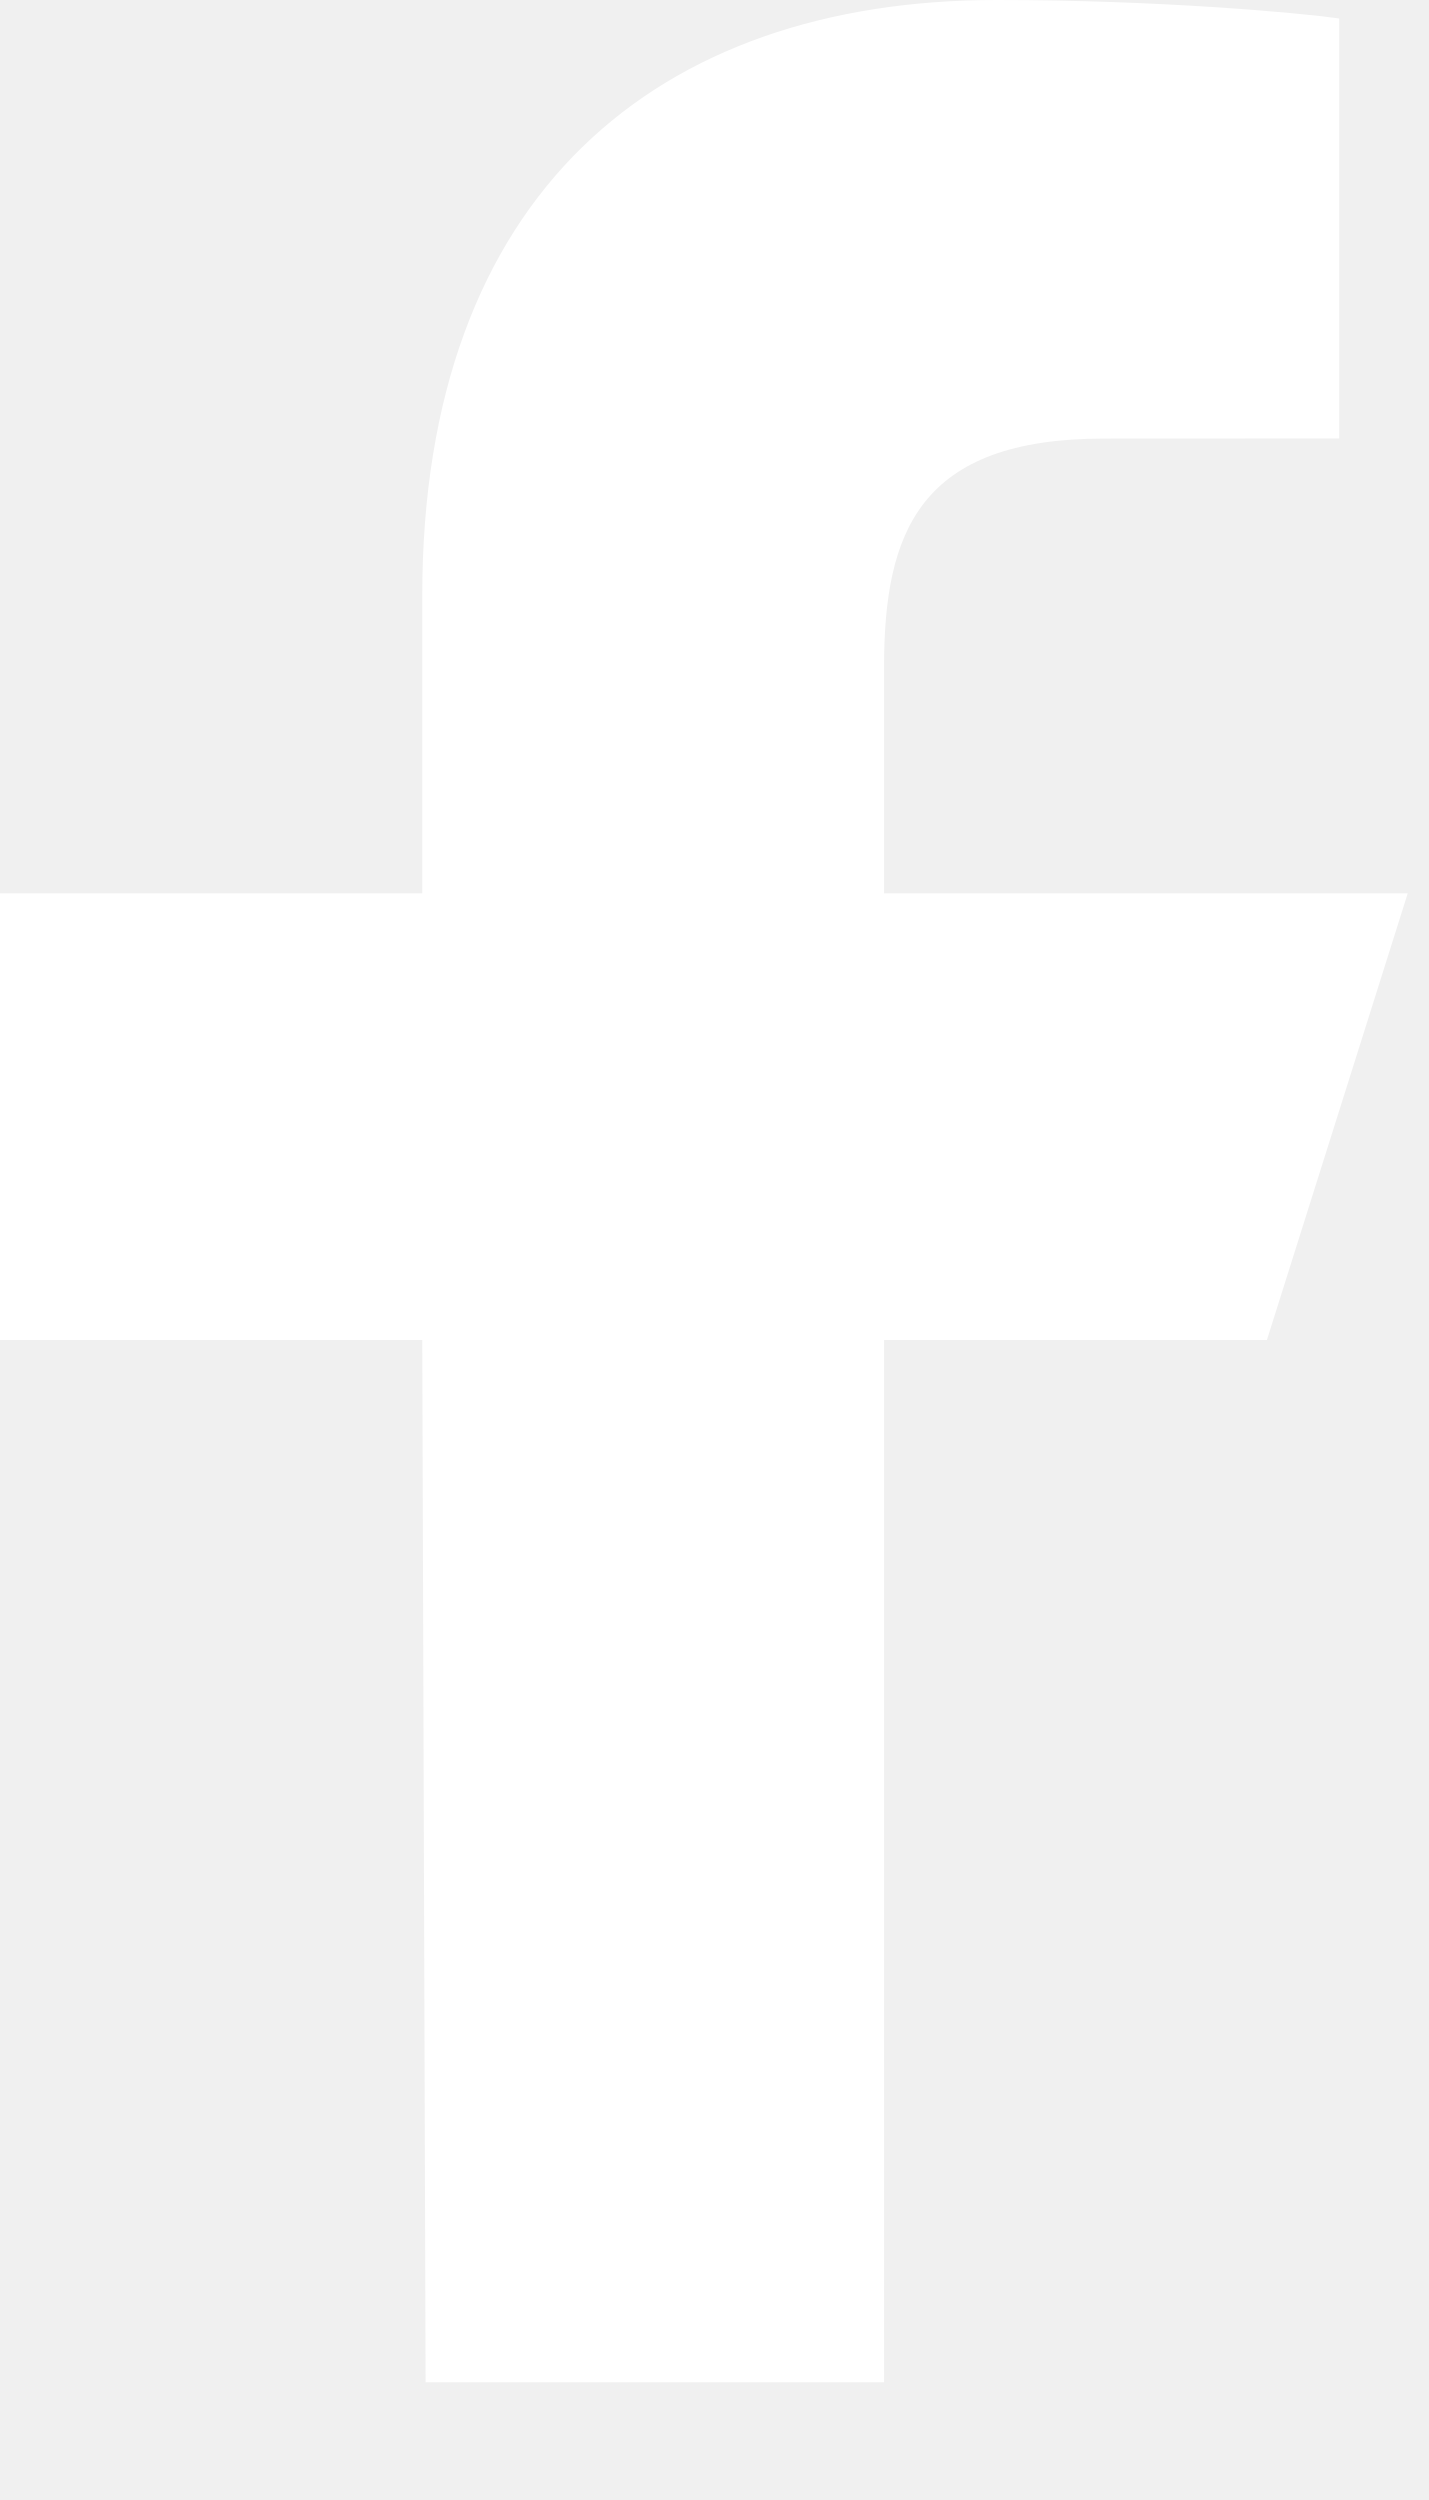
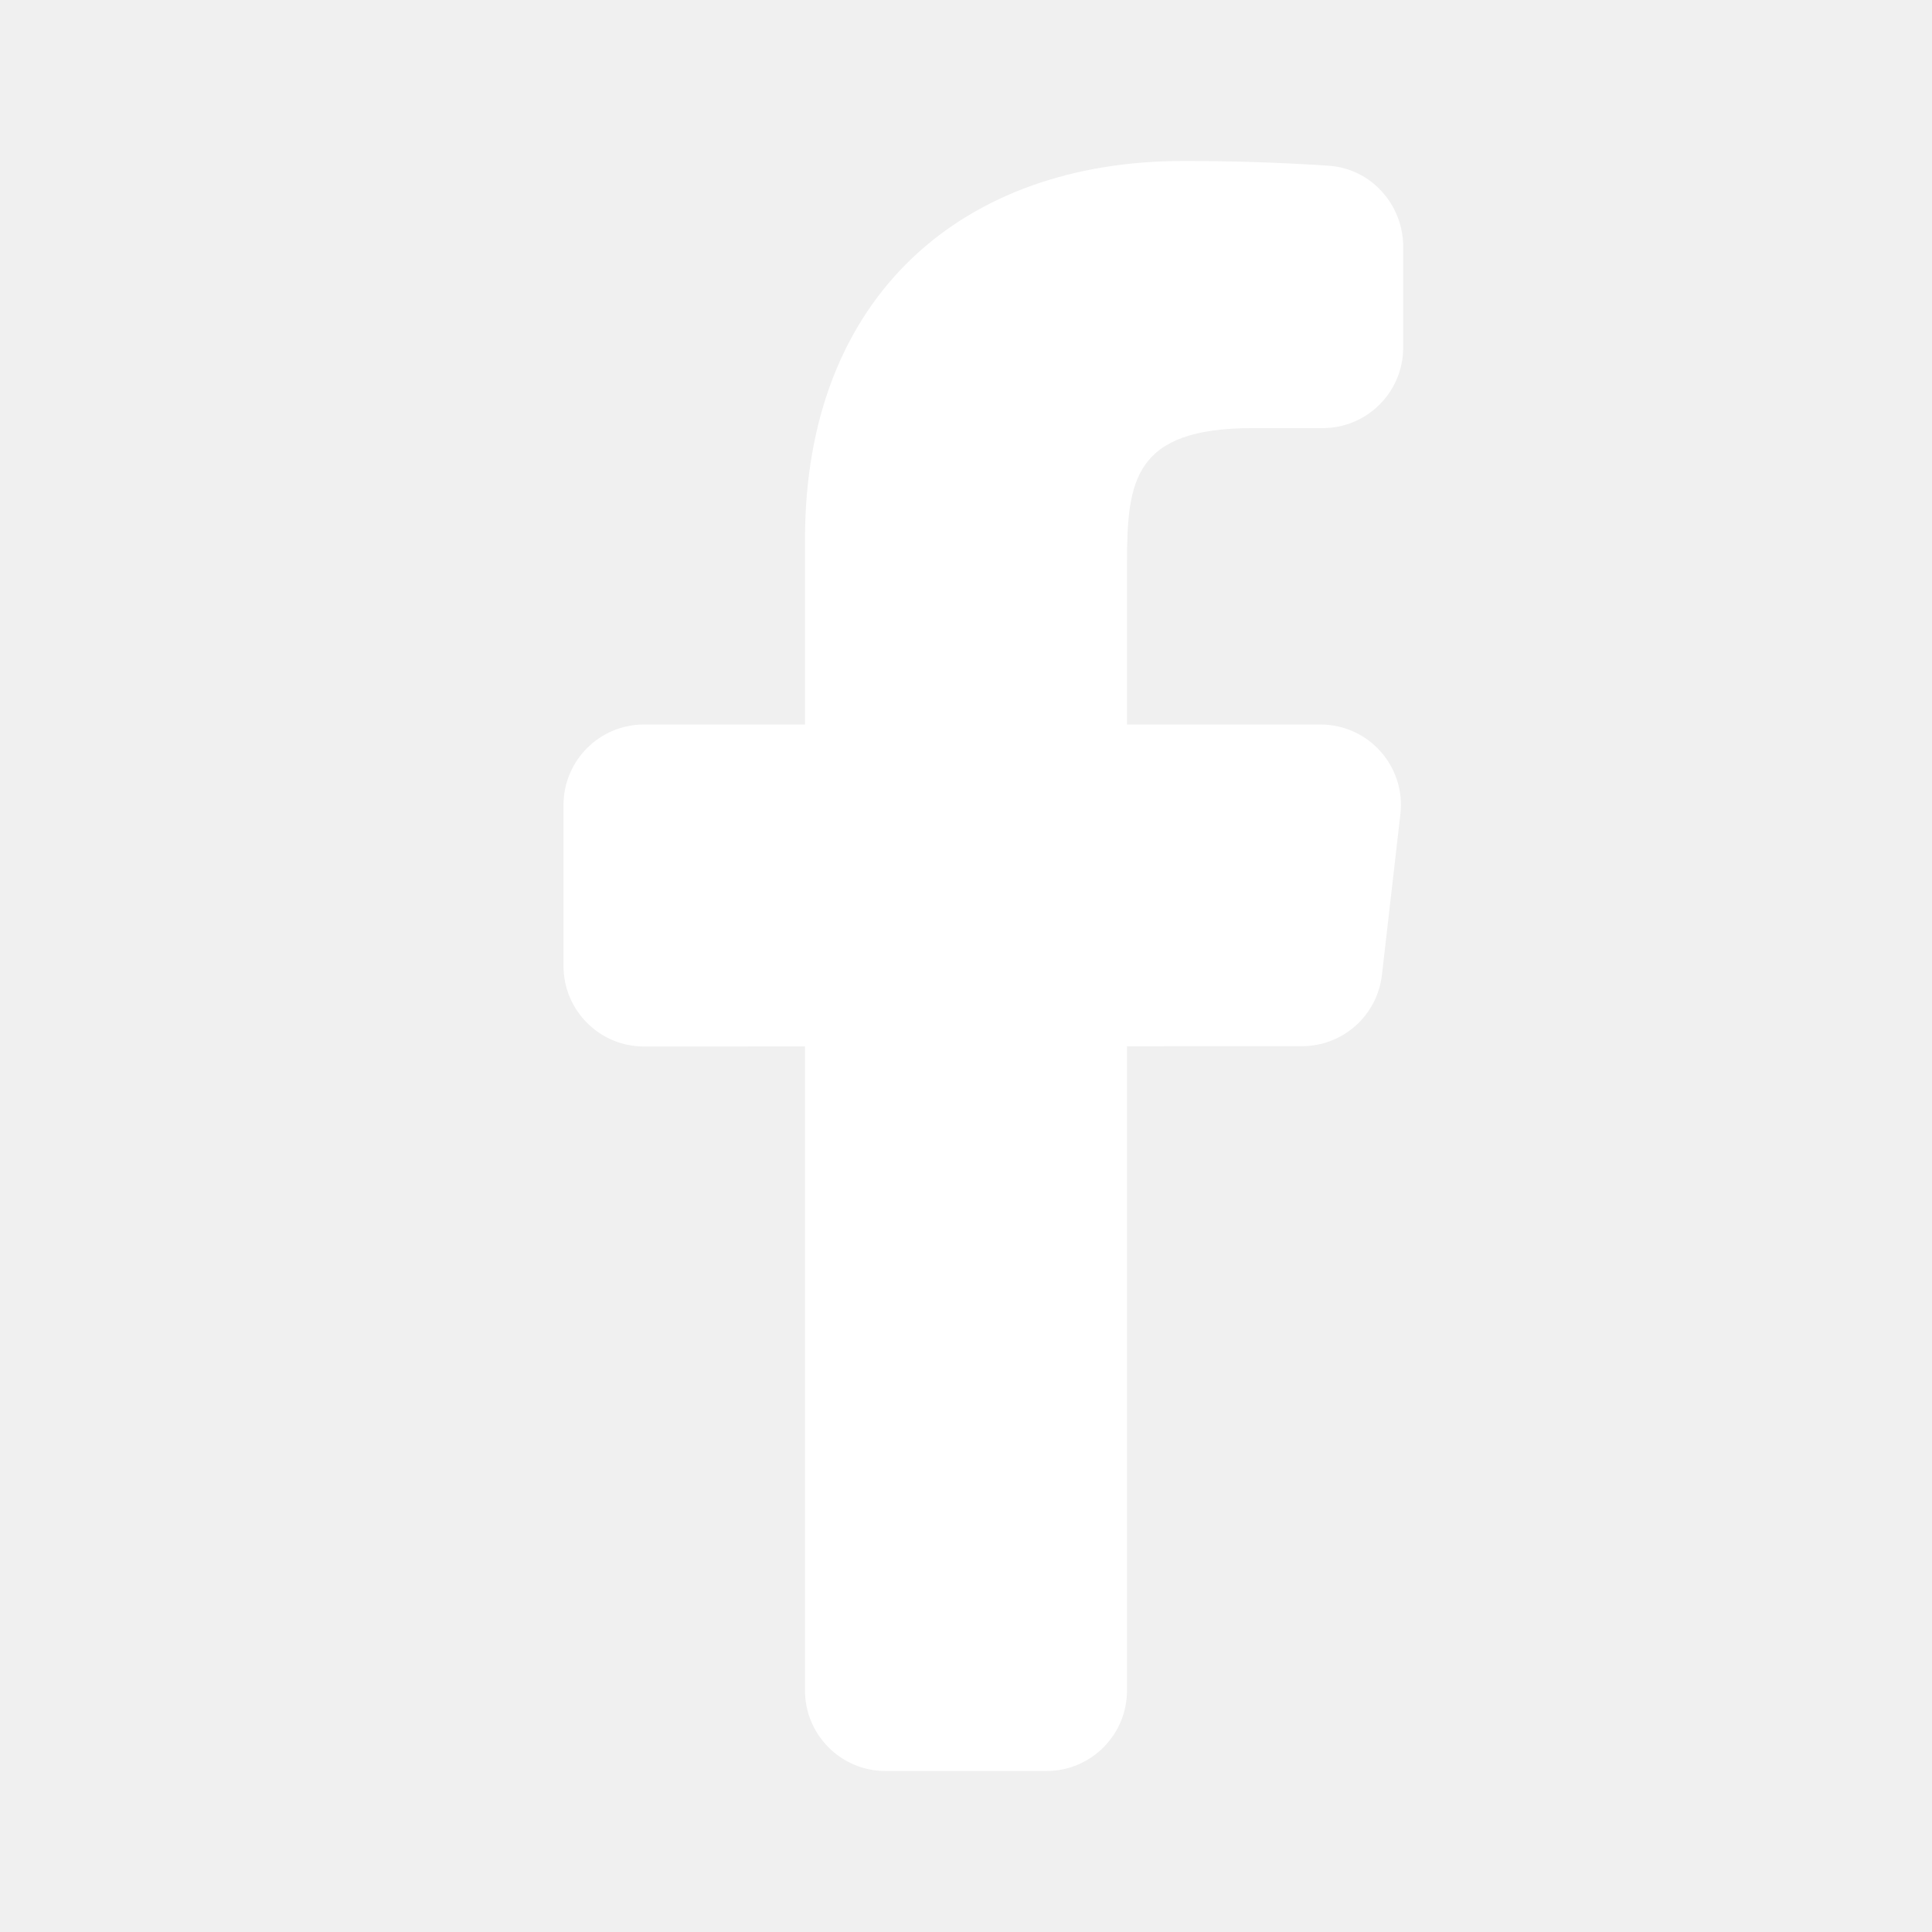
- <svg xmlns="http://www.w3.org/2000/svg" width="12" height="21" viewBox="0 0 12 21" fill="none">
-   <path d="M3.575 20.011L3.547 11.256H0V7.504H3.547V5.003C3.547 1.627 5.524 0 8.371 0C9.735 0 10.907 0.107 11.249 0.155V3.683L9.274 3.684C7.726 3.684 7.426 4.463 7.426 5.605V7.504H11.825L10.642 11.256H7.426V20.011H3.575Z" fill="white" />
+ <svg xmlns="http://www.w3.org/2000/svg" viewBox="0,0,256,256" width="50px" height="50px" fill-rule="nonzero">
+   <g fill="#ffffff" fill-rule="nonzero" stroke="none" stroke-width="1" stroke-linecap="butt" stroke-linejoin="miter" stroke-miterlimit="10" stroke-dasharray="" stroke-dashoffset="0" font-family="none" font-weight="none" font-size="none" text-anchor="none" style="mix-blend-mode: normal">
+     <g transform="scale(10.66667,10.66667)">
+       <path d="M16.403,9h-2.403v-2c0,-1.032 0.084,-1.682 1.563,-1.682h0.868c0.552,0 1,-0.448 1,-1v-1.254c0,-0.523 -0.401,-0.97 -0.923,-1.005c-0.604,-0.041 -1.209,-0.06 -1.815,-0.059c-2.713,0 -4.693,1.657 -4.693,4.699v2.301h-2c-0.552,0 -1,0.448 -1,1v2c0,0.552 0.448,1 1,1l2,-0.001v8.001c0,0.552 0.448,1 1,1h2c0.552,0 1,-0.448 1,-1v-8.003l2.174,-0.001c0.508,0 0.935,-0.381 0.993,-0.886l0.229,-1.996c0.069,-0.593 -0.395,-1.114 -0.993,-1.114z" />
+     </g>
+   </g>
</svg>
